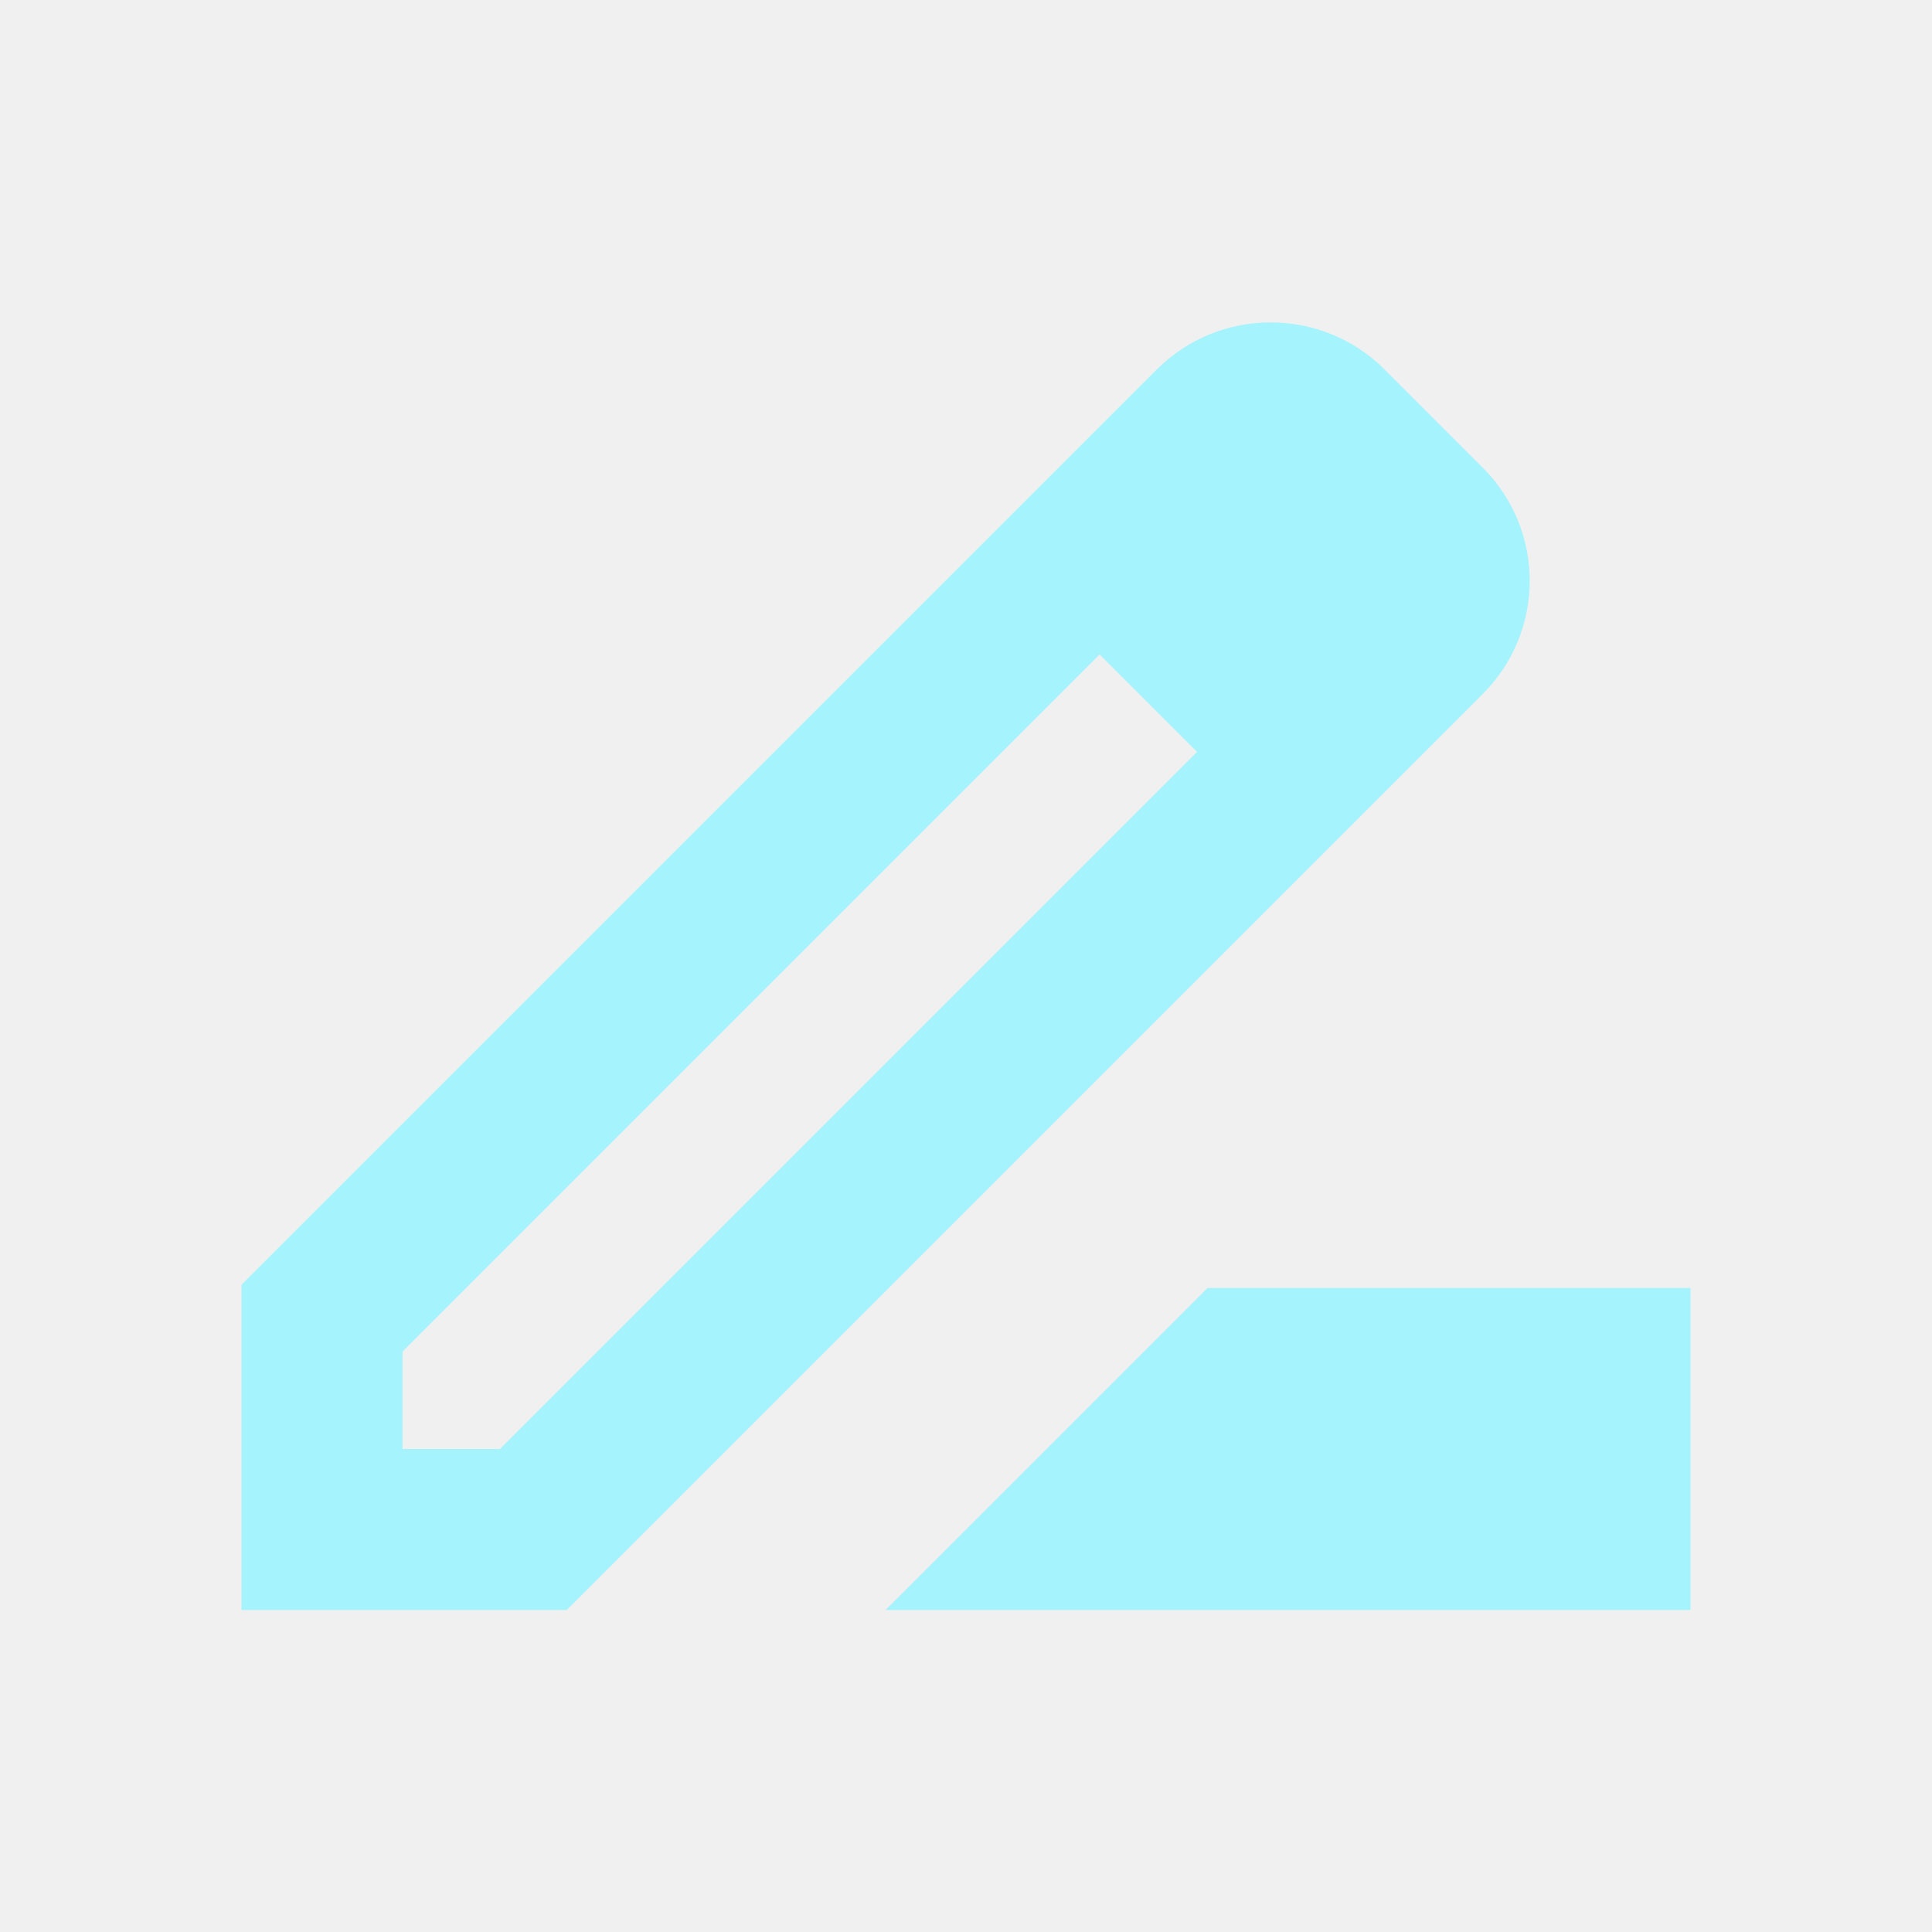
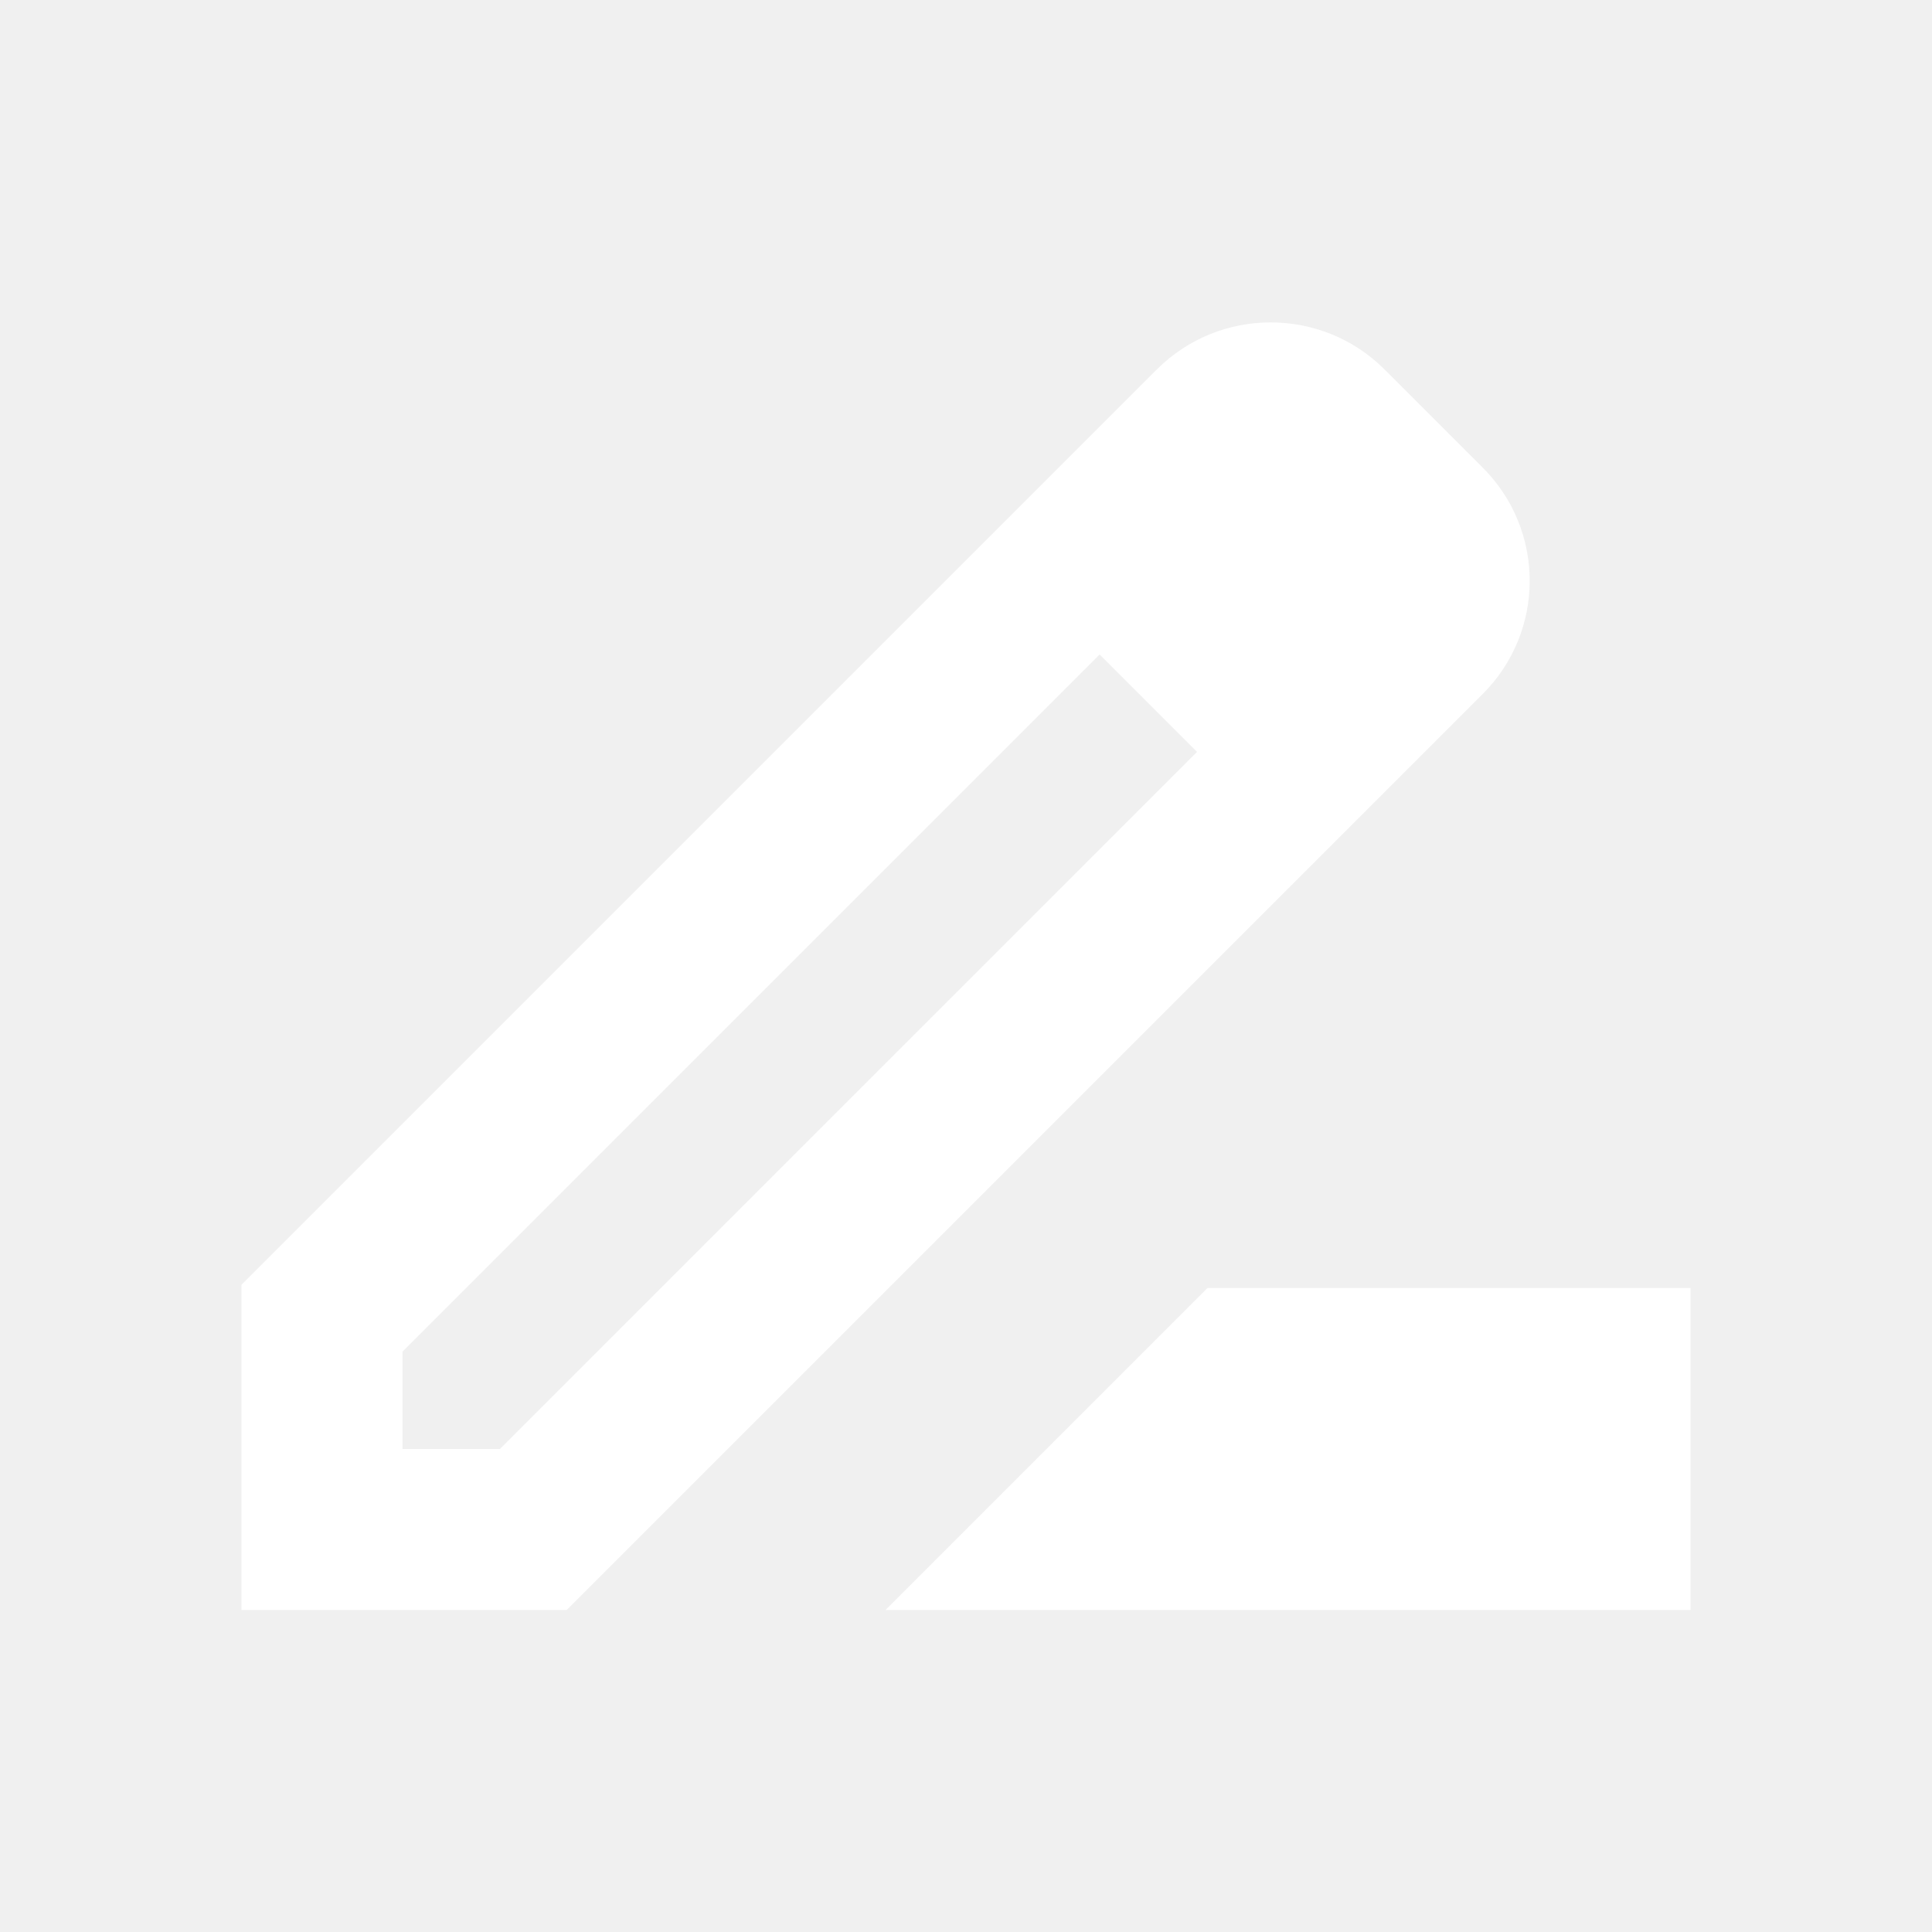
<svg xmlns="http://www.w3.org/2000/svg" width="24" height="24" viewBox="0 0 24 24" fill="none">
-   <g clip-path="url(#clip0_341_387)">
-     <path d="M18.41 5.8L17.2 4.59C16.42 3.81 15.15 3.81 14.37 4.59L11.69 7.27L3 15.96V20H7.04L15.78 11.26L18.41 8.63C19.2 7.85 19.2 6.58 18.41 5.8ZM6.21 18H5V16.79L13.66 8.13L14.87 9.34L6.21 18ZM11 20L15 16H21V20H11Z" fill="#A5F3FC" />
+   <g clip-path="url(#clip0_176_8819)">
+     <path d="M18.41 5.8L17.2 4.59C16.42 3.81 15.15 3.81 14.37 4.59L11.69 7.27L3 15.96V20H7.04L15.78 11.26L18.41 8.63C19.2 7.85 19.2 6.58 18.41 5.8ZM6.21 18H5V16.79L13.66 8.13L14.87 9.34L6.21 18ZM11 20L15 16H21V20H11Z" fill="white" />
  </g>
  <defs>
-     <clipPath id="clip0_341_387">
+     <clipPath id="clip0_176_8819">
      <rect width="24" height="24" fill="white" />
    </clipPath>
  </defs>
</svg>
